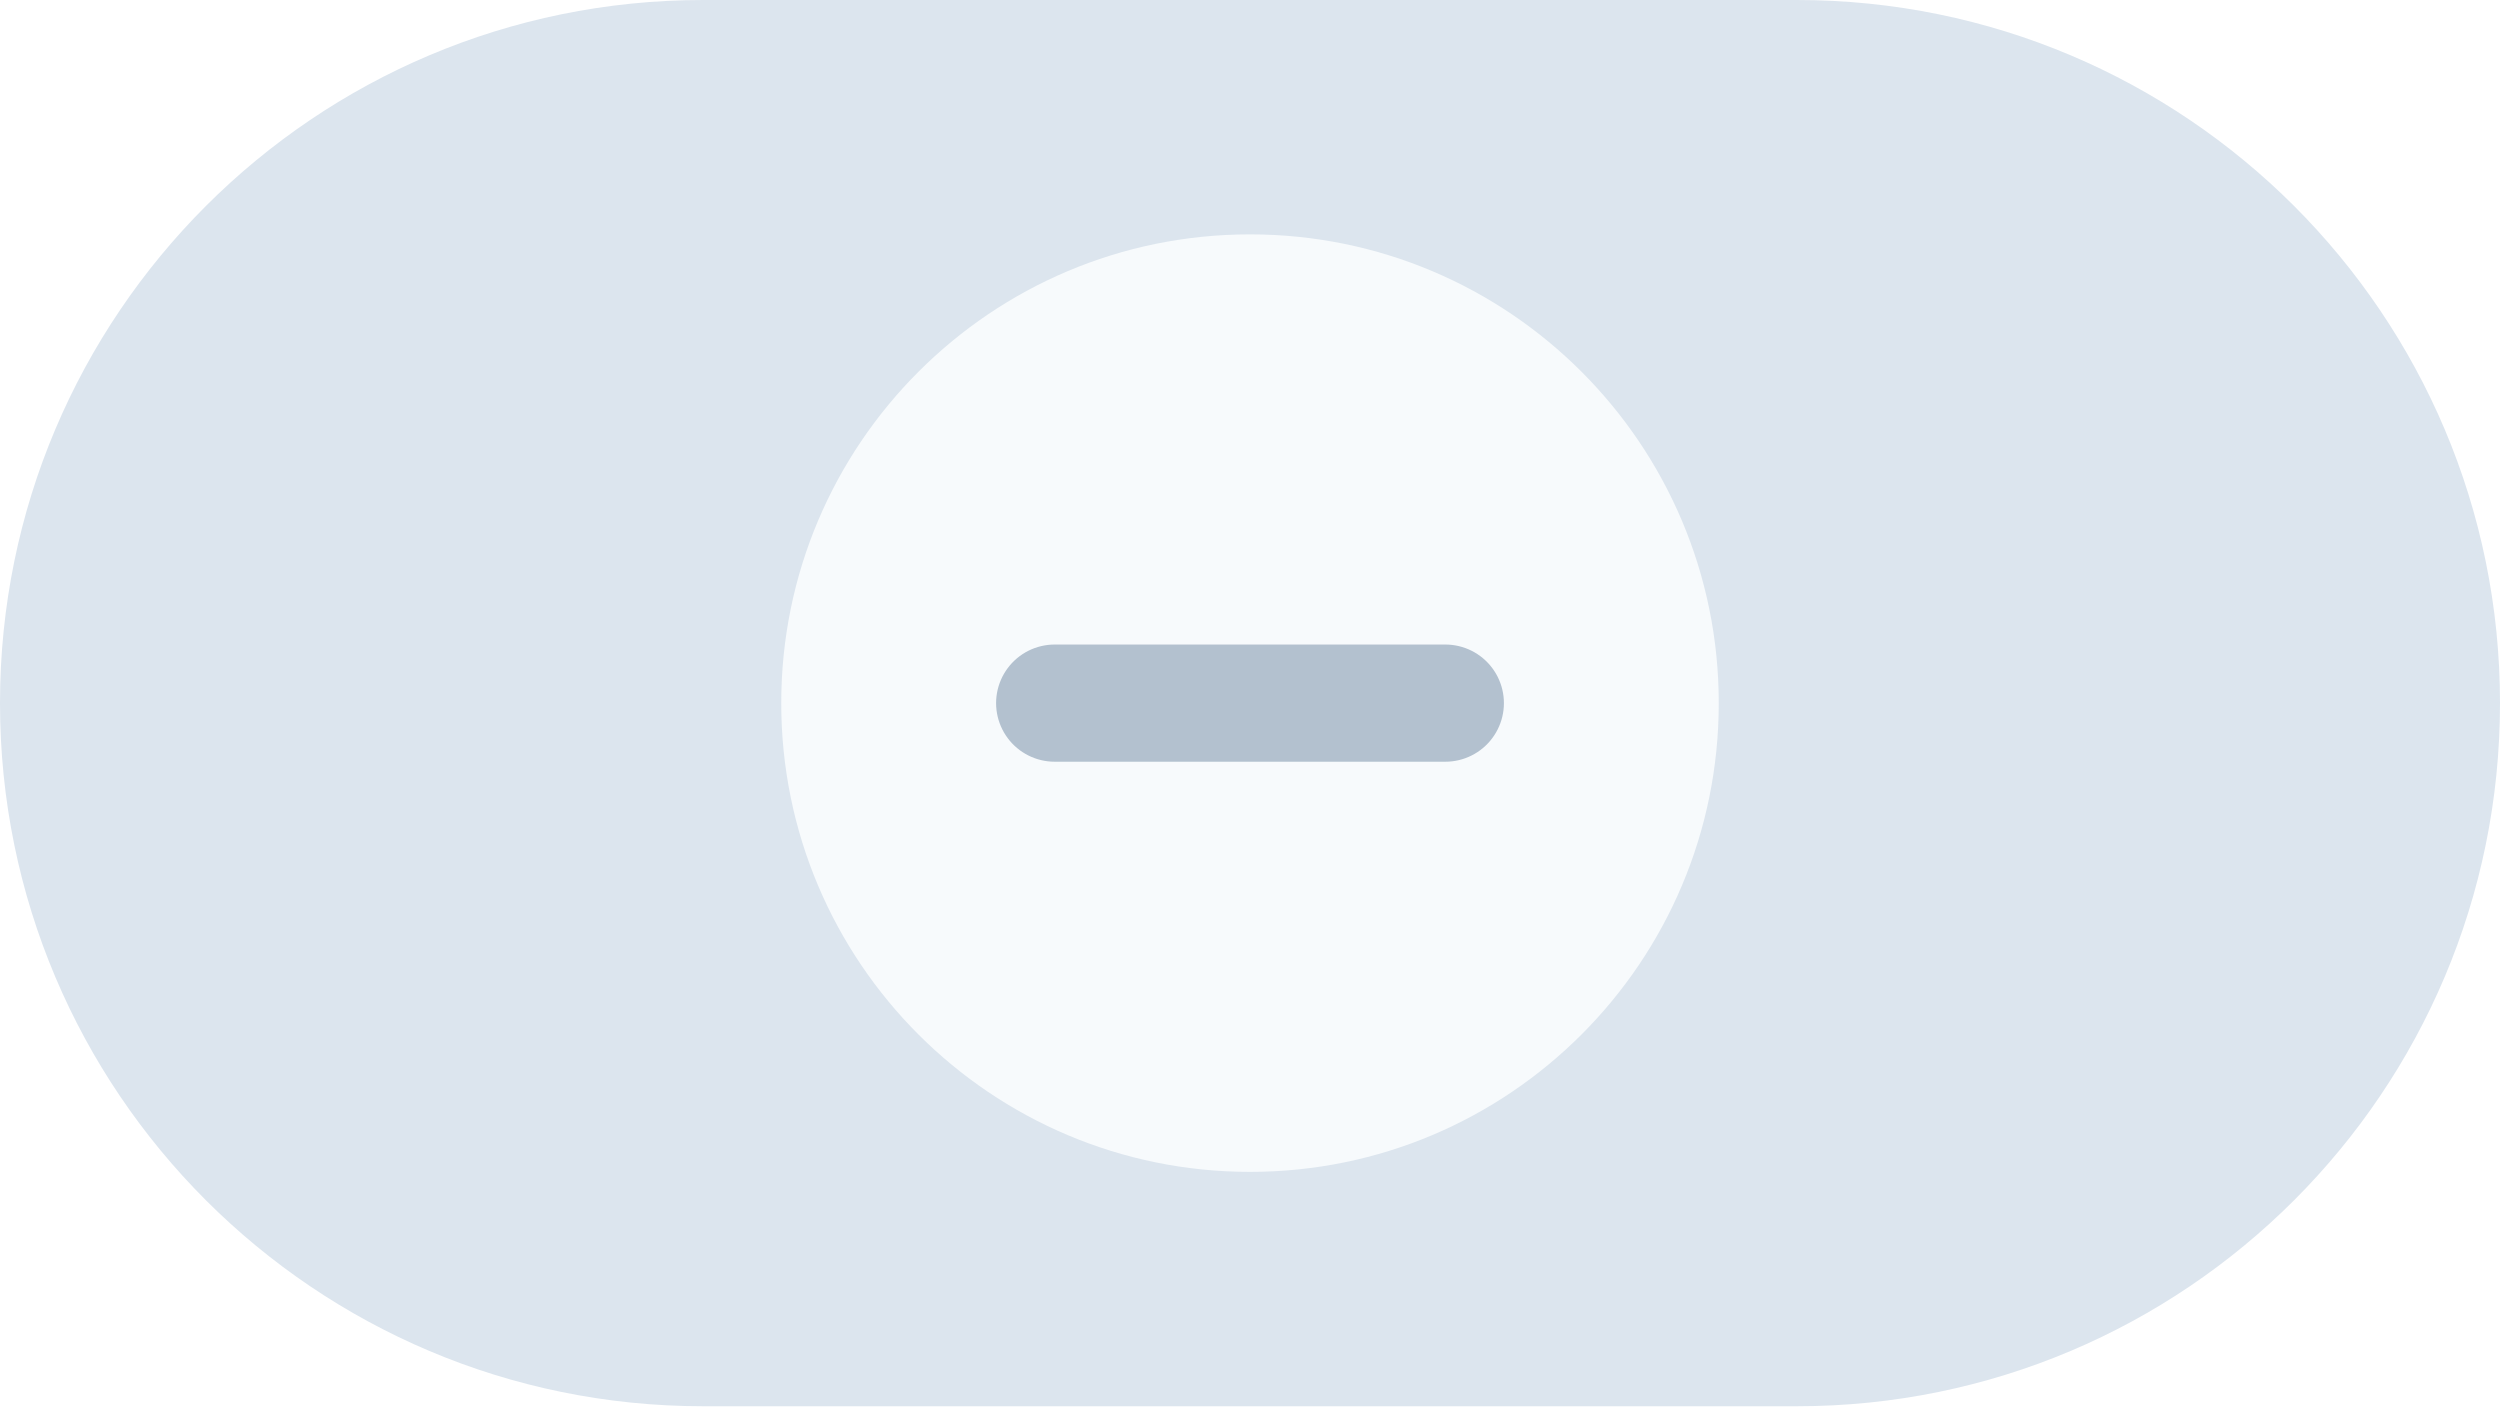
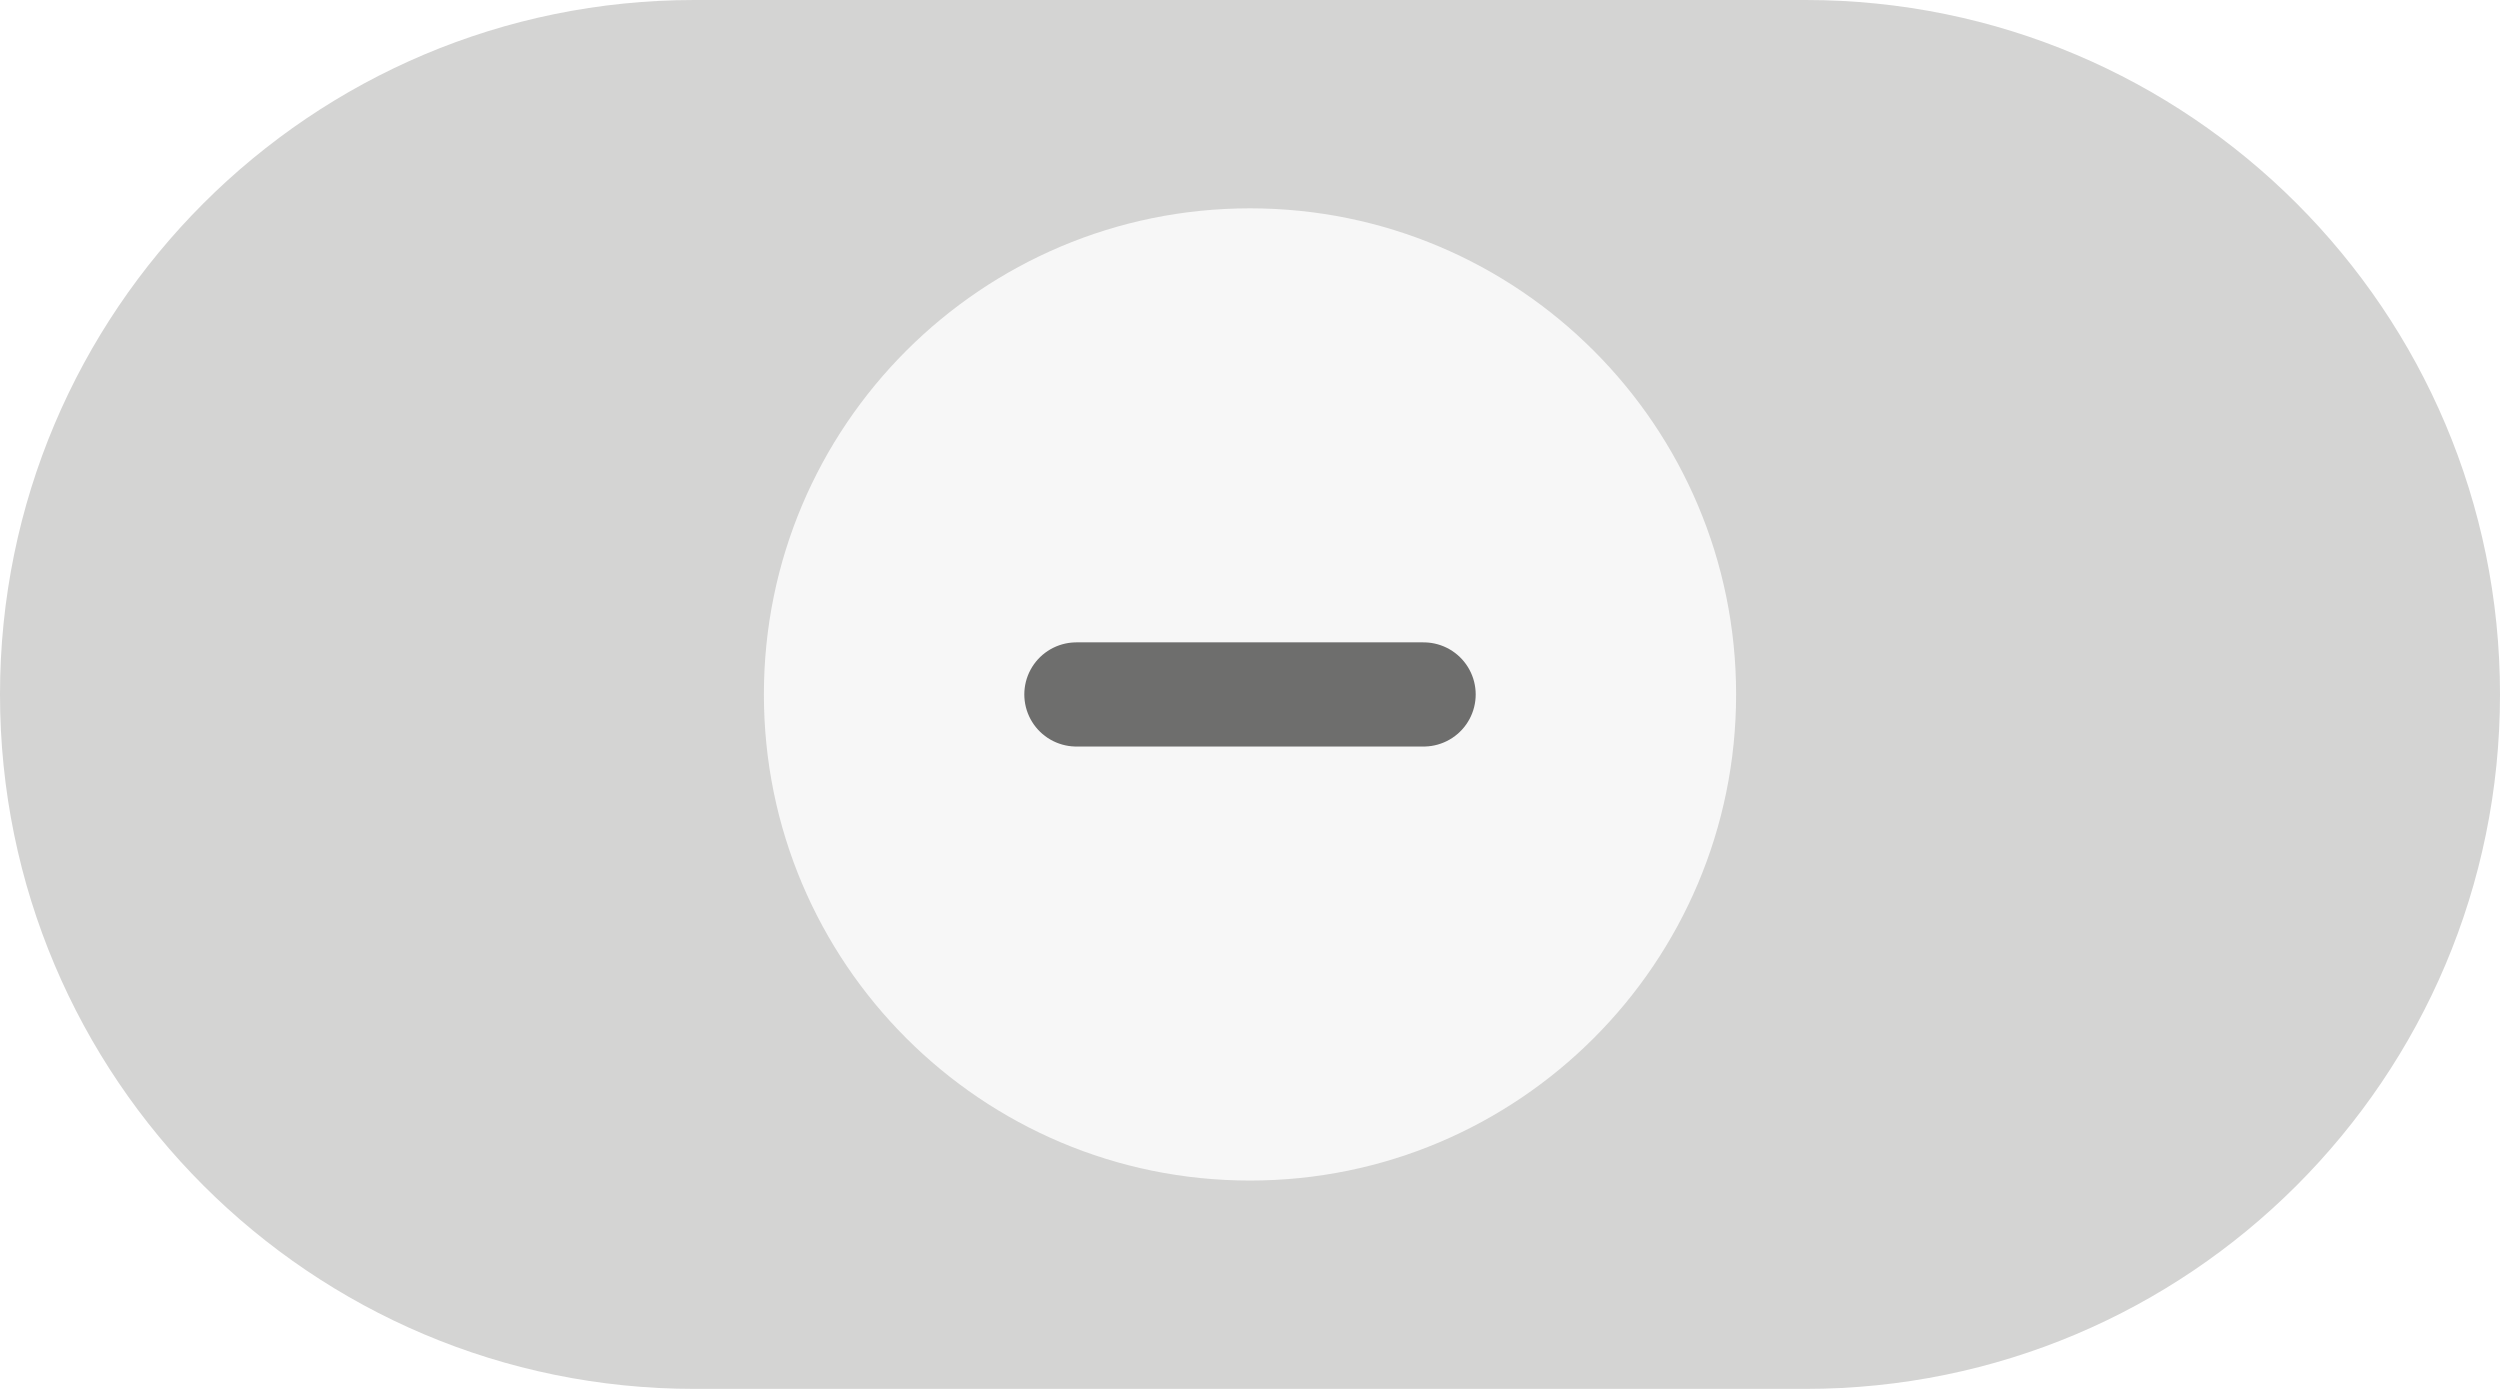
- <svg xmlns="http://www.w3.org/2000/svg" width="32" height="18" viewBox="0 0 32 18">
-   <rect width="32" height="18" rx="9" fill="#dce5ee" />
-   <circle cx="16" cy="9" r="6" fill="#f7fafc" />
-   <path d="M13.5 9h5" stroke="#b3c1cf" stroke-width="1.5" stroke-linecap="round" />
+ <svg xmlns="http://www.w3.org/2000/svg" width="36" height="20" viewBox="0 0 36 20">
+   <rect width="36" height="20" rx="10" fill="#d4d4d3" />
+   <circle cx="18" cy="10" r="7" fill="#f7f7f7" />
+   <path d="M15.5 10h5" stroke="#6e6e6d" stroke-width="1.5" stroke-linecap="round" />
</svg>
